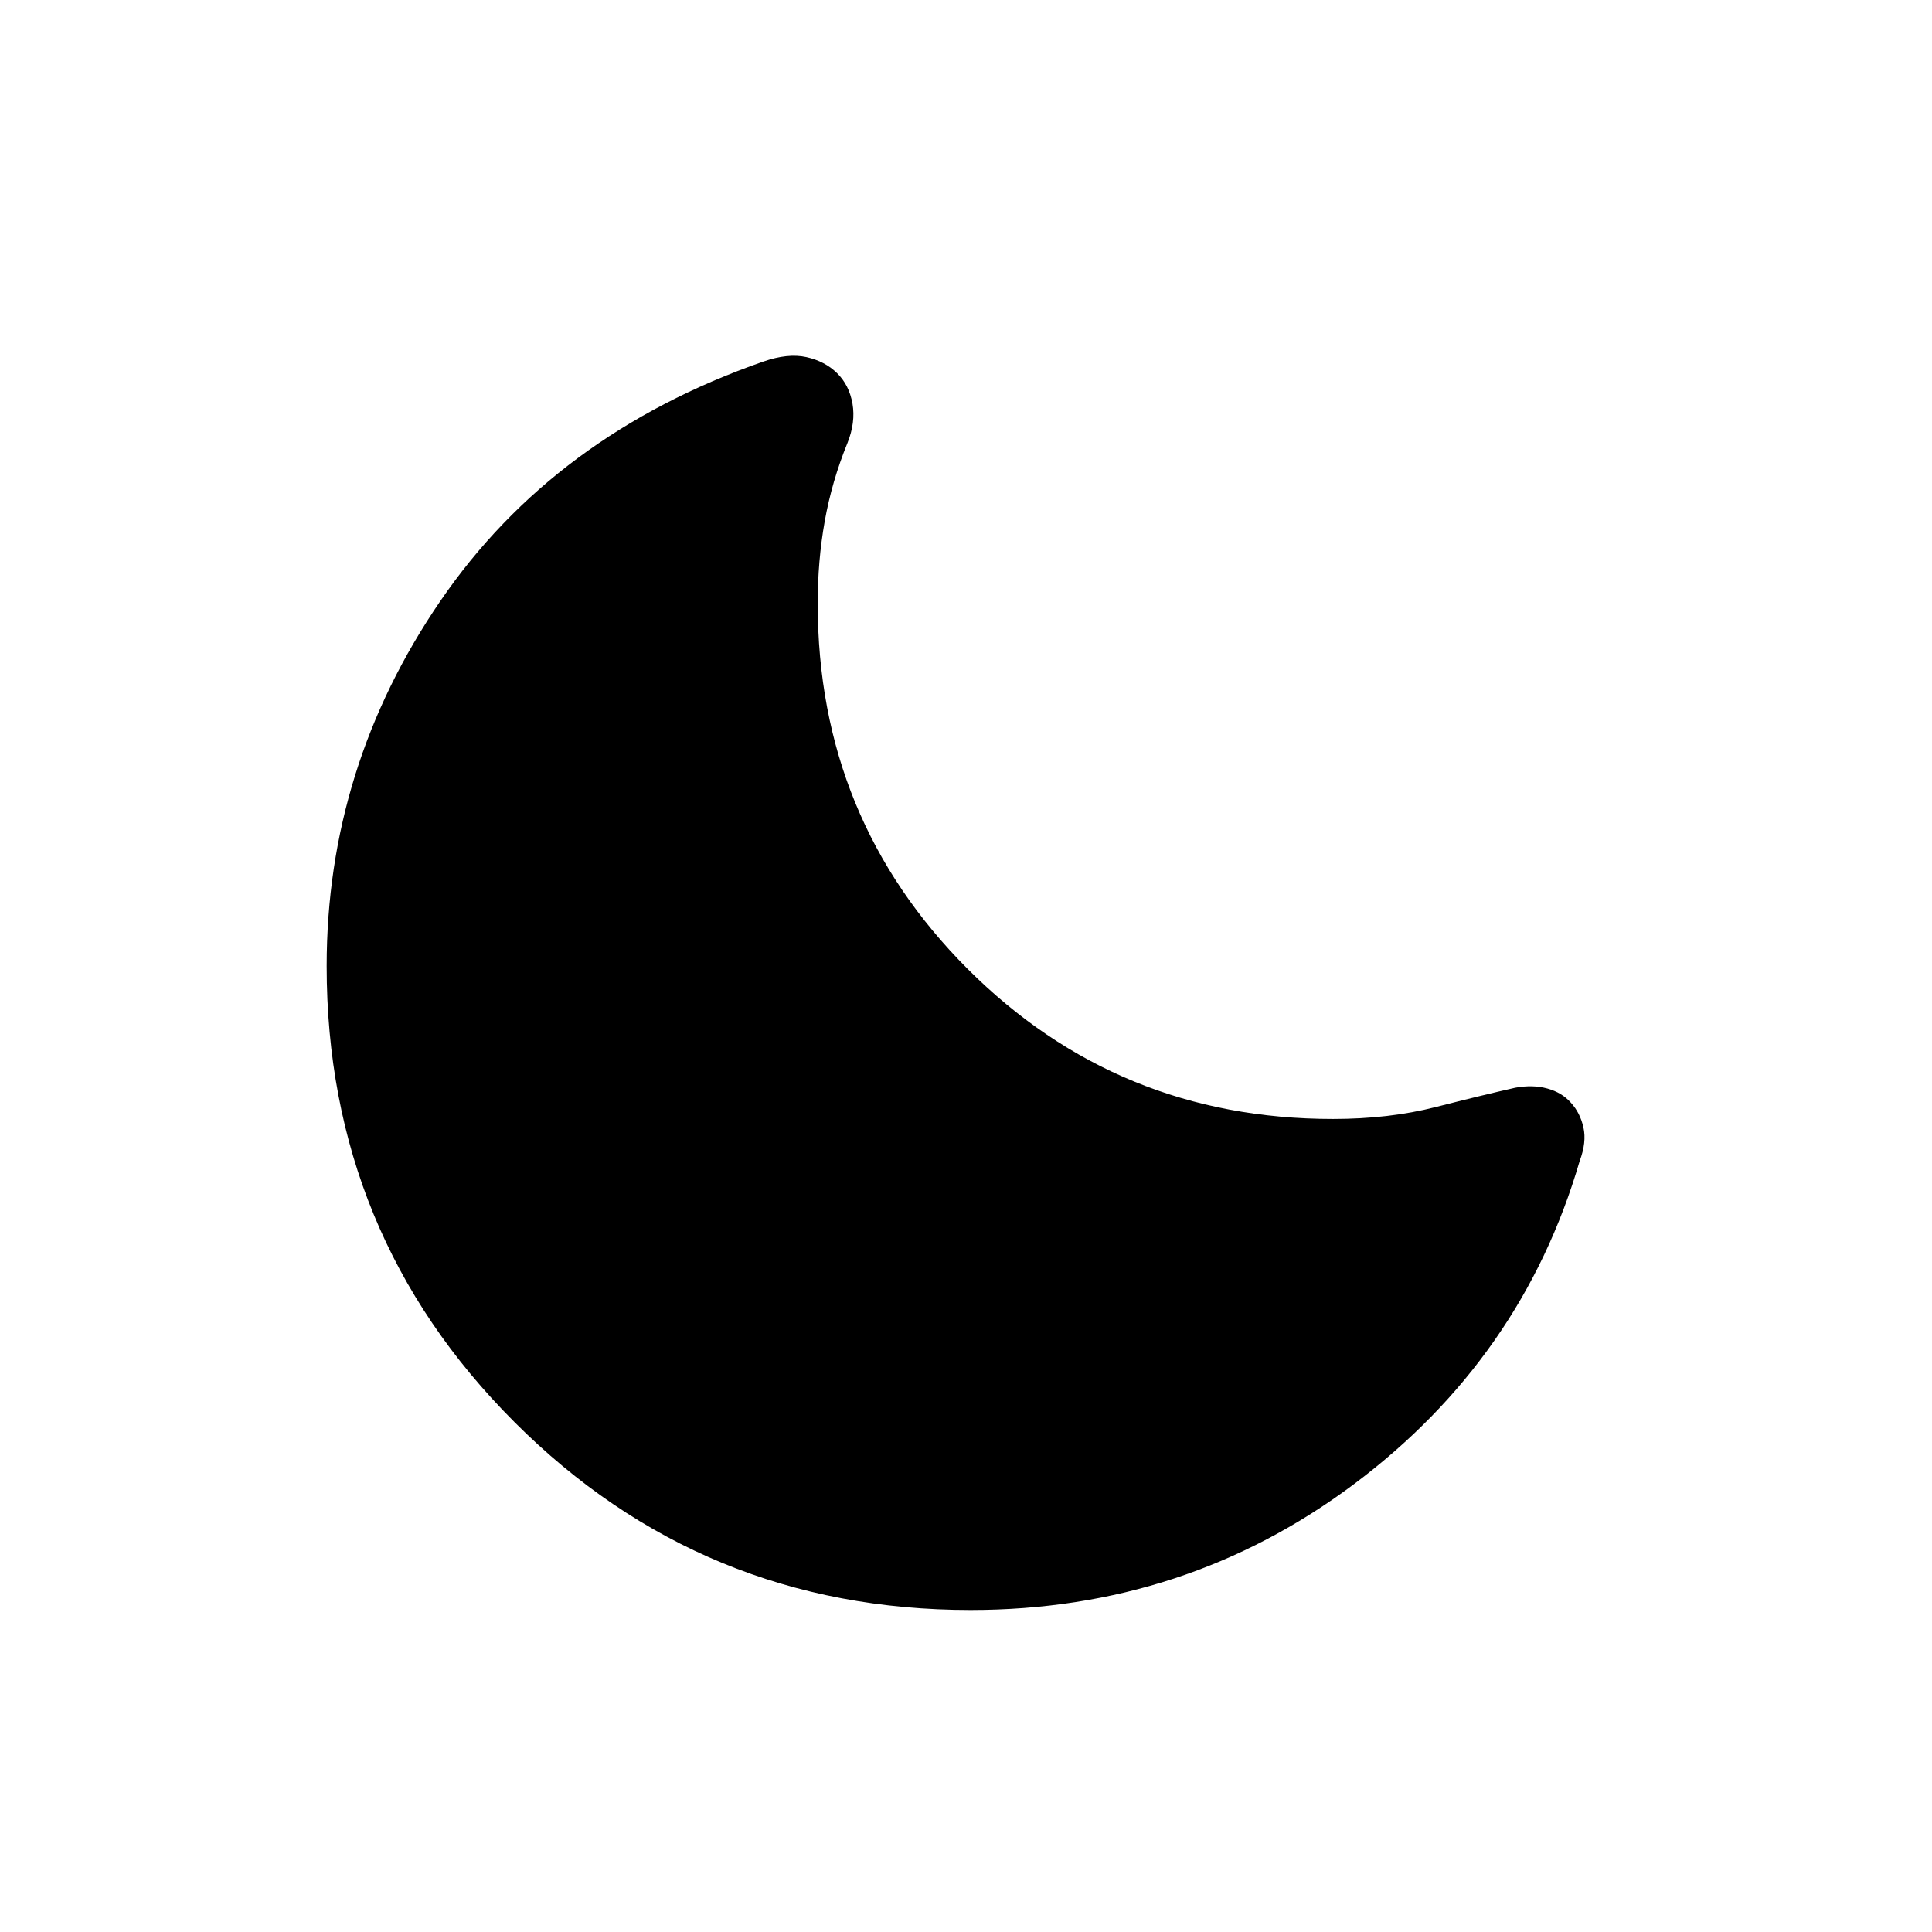
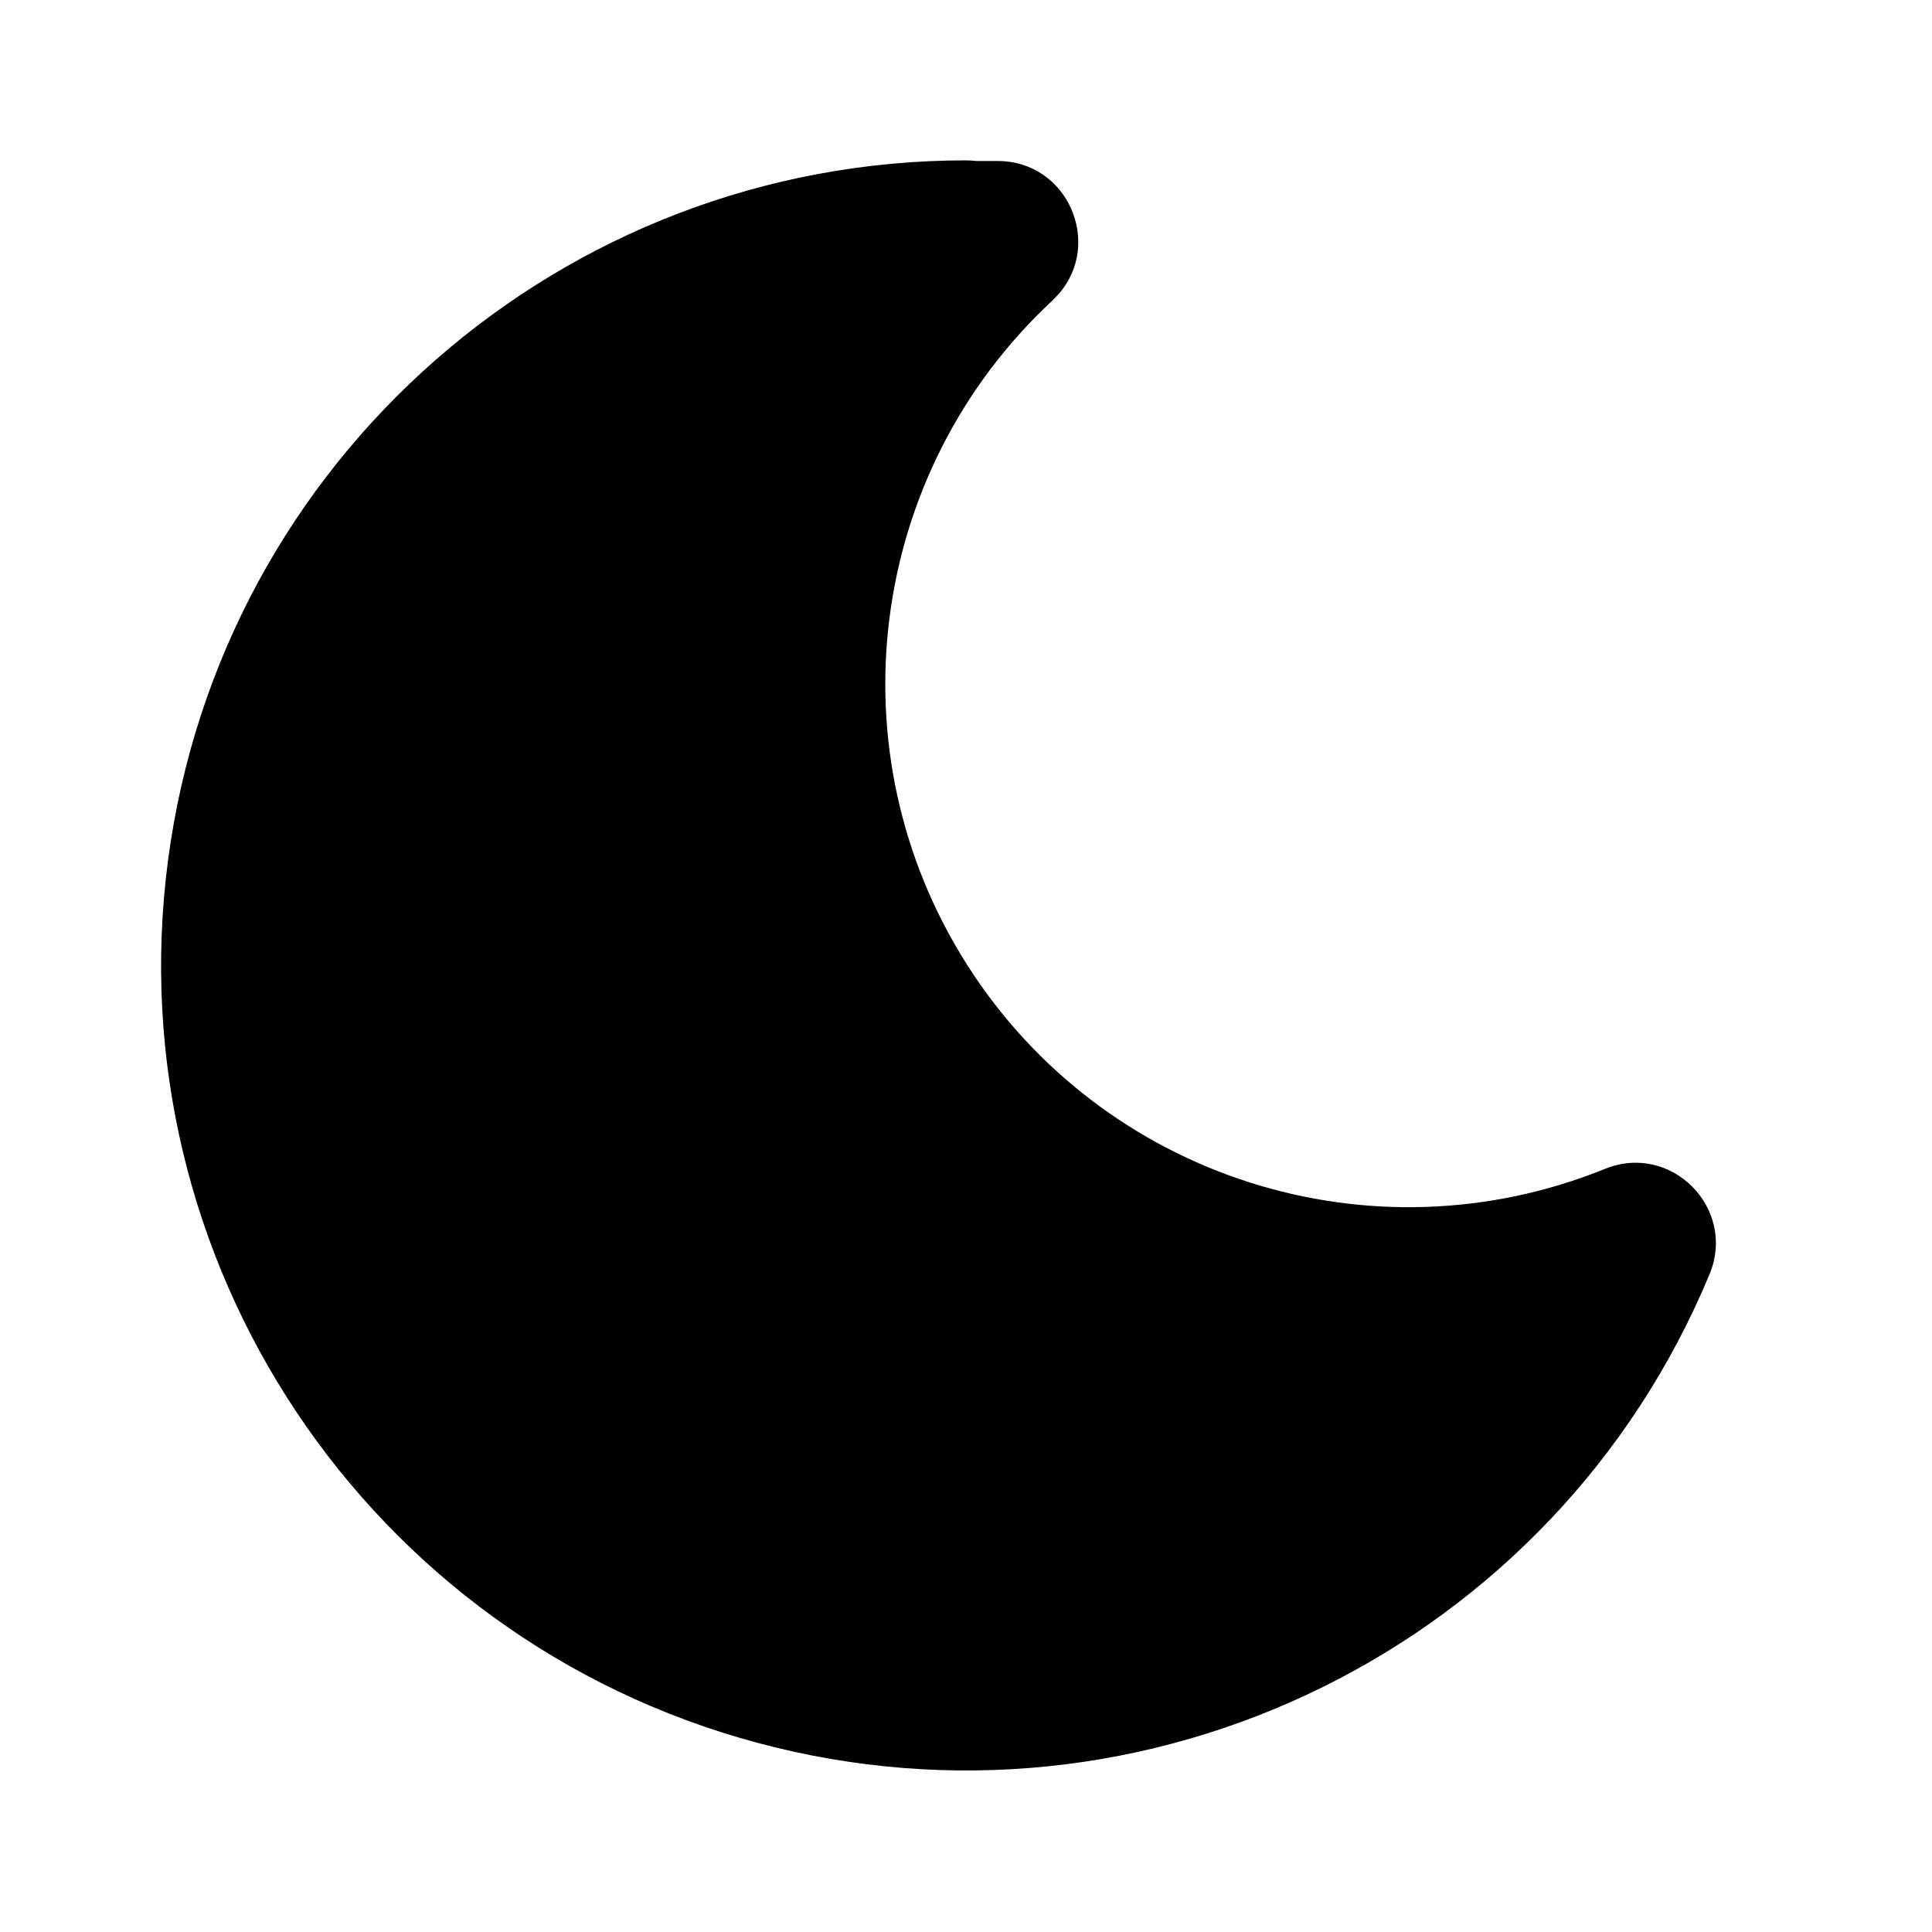
<svg xmlns="http://www.w3.org/2000/svg" viewBox="0 0 24 24">
-   <path fill="currentColor" d="M12.058 20q-3.333 0-5.667-2.334T4.058 12q0-2.47 1.413-4.535q1.414-2.067 4.01-2.973q.306-.107.536-.056t.381.199t.192.38q.04.233-.063.489q-.194.477-.282.971T10.158 7.5q0 2.673 1.863 4.537q1.864 1.863 4.537 1.863q.698 0 1.277-.148q.58-.148.988-.24q.218-.04.399.01t.292.176q.115.125.156.308t-.047.417q-.715 2.45-2.803 4.013T12.058 20" />
+   <path fill="currentColor" d="M12 1.992a10 10 0 1 0 9.236 13.838c.341-.82-.476-1.644-1.298-1.31a6.5 6.5 0 0 1-6.864-10.787l.077-.08c.551-.63.113-1.653-.758-1.653h-.266l-.068-.006z" />
</svg>
